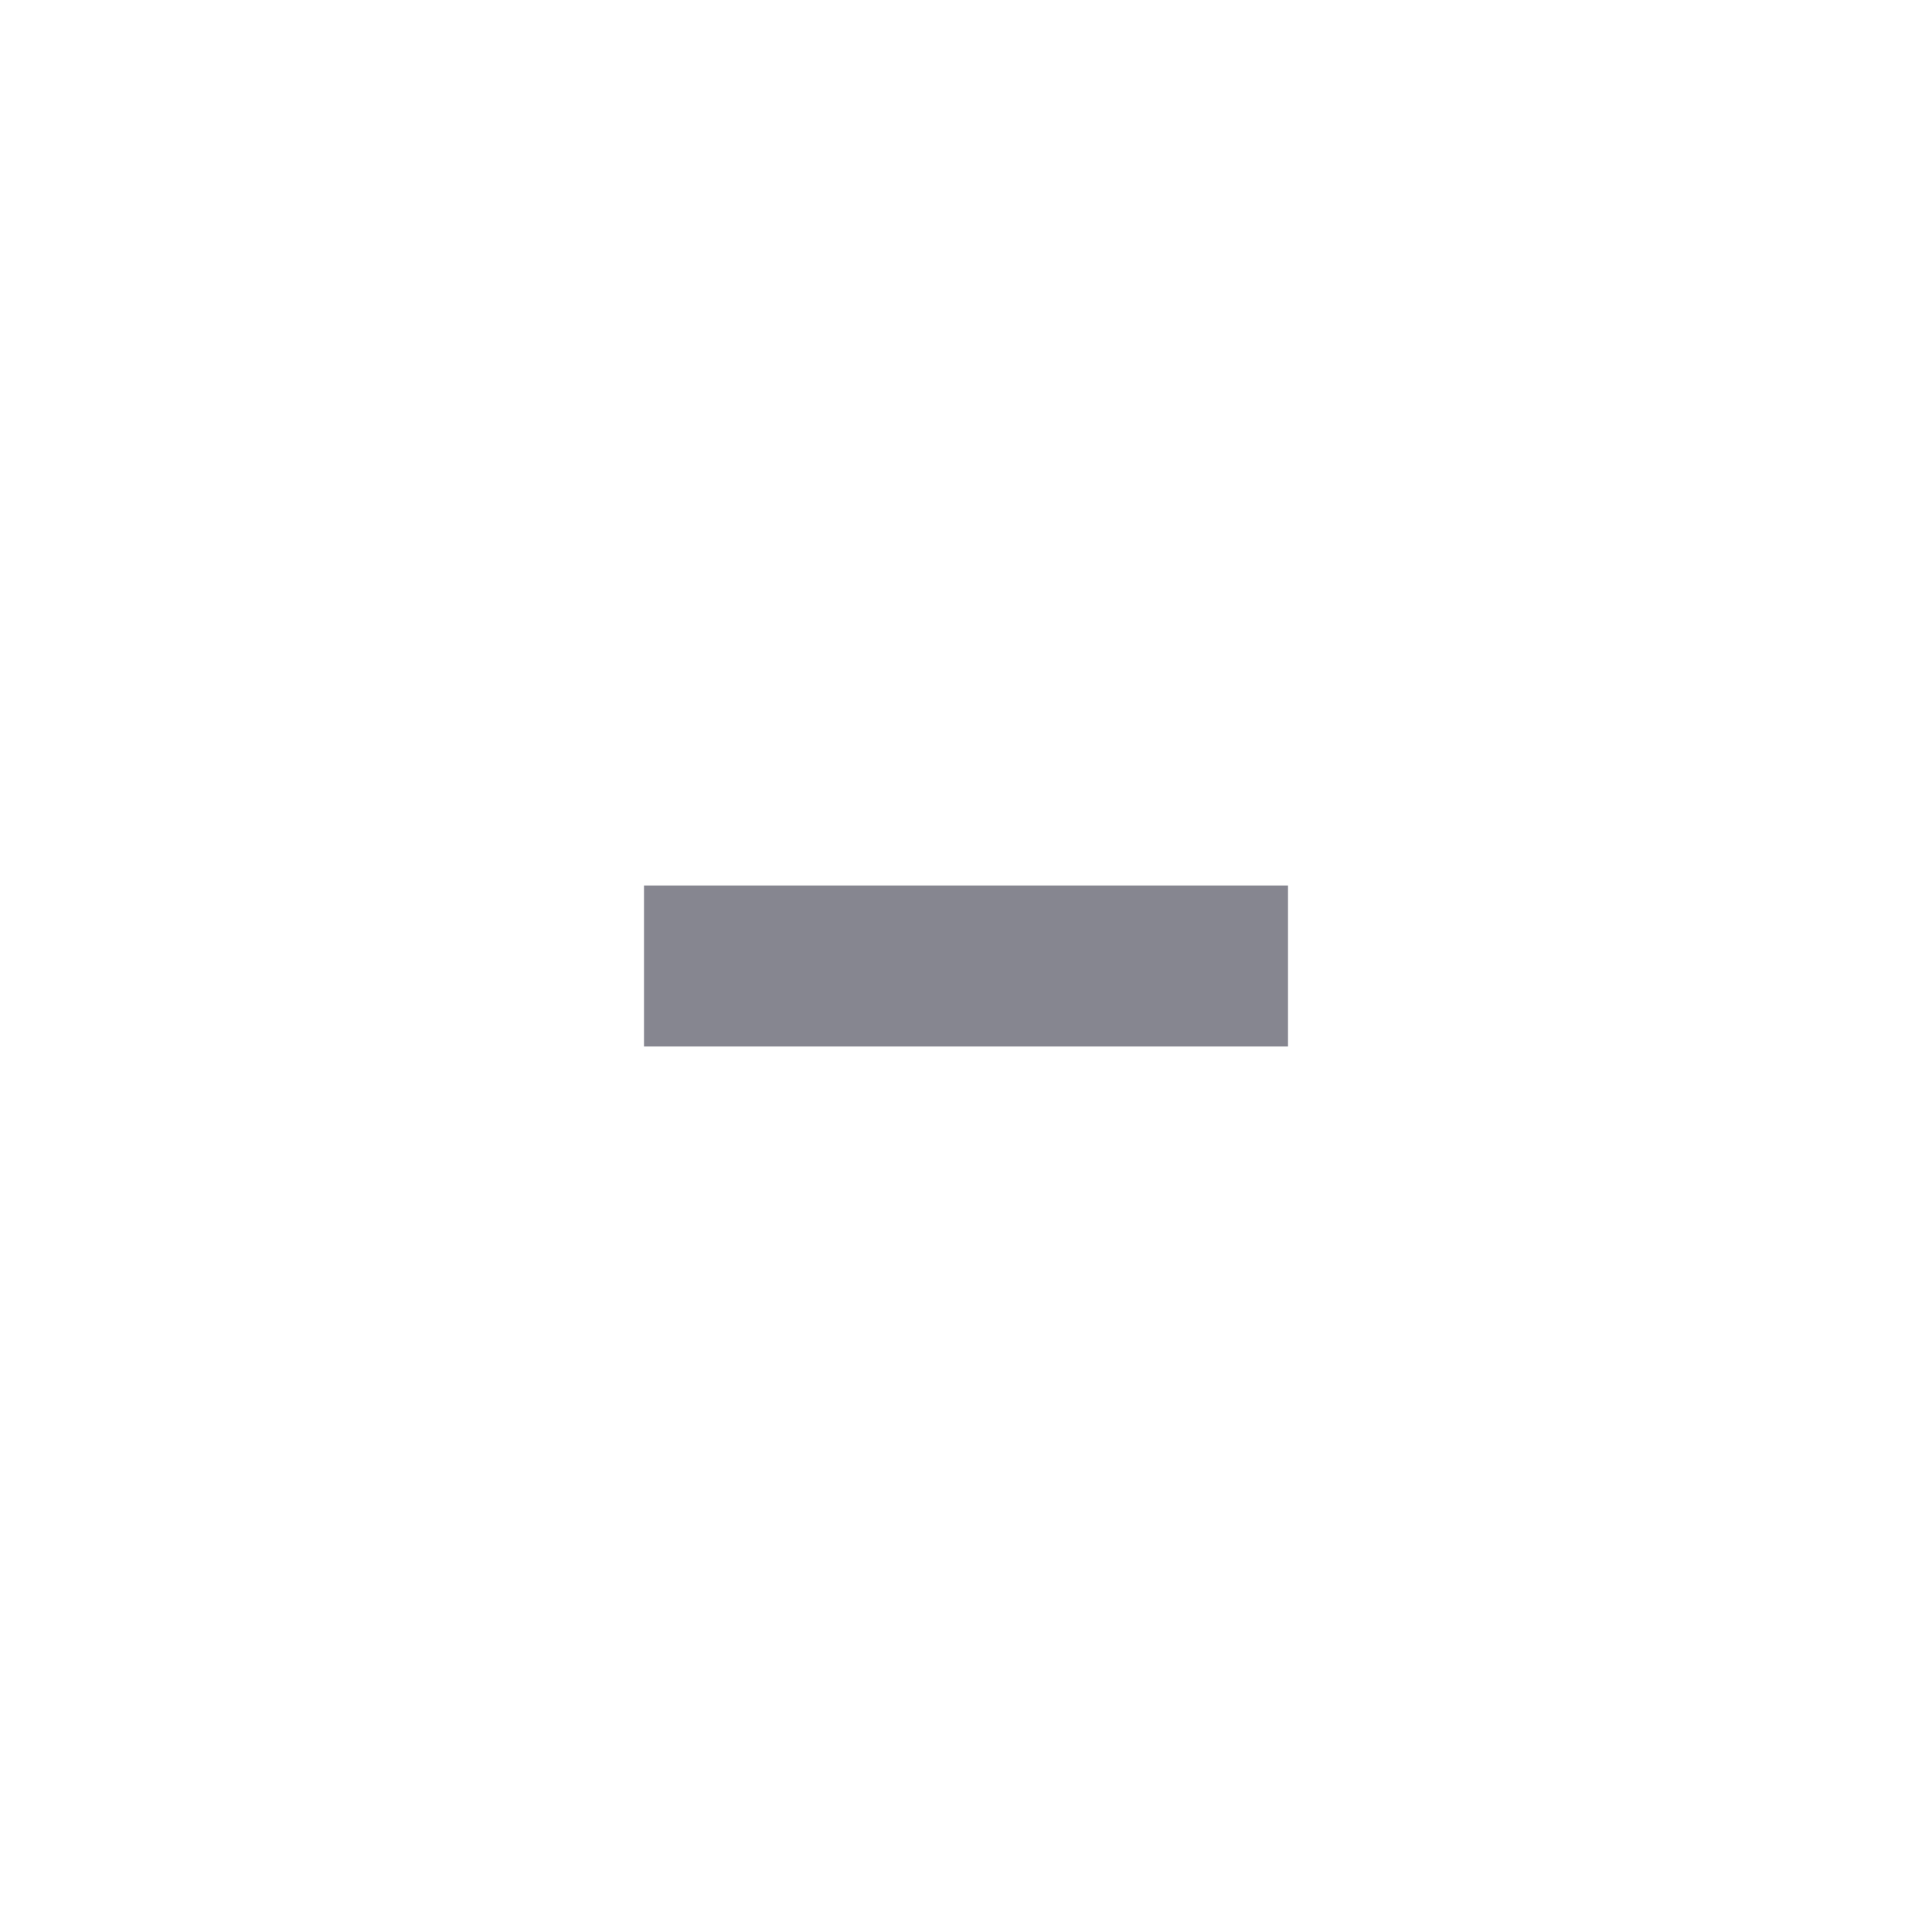
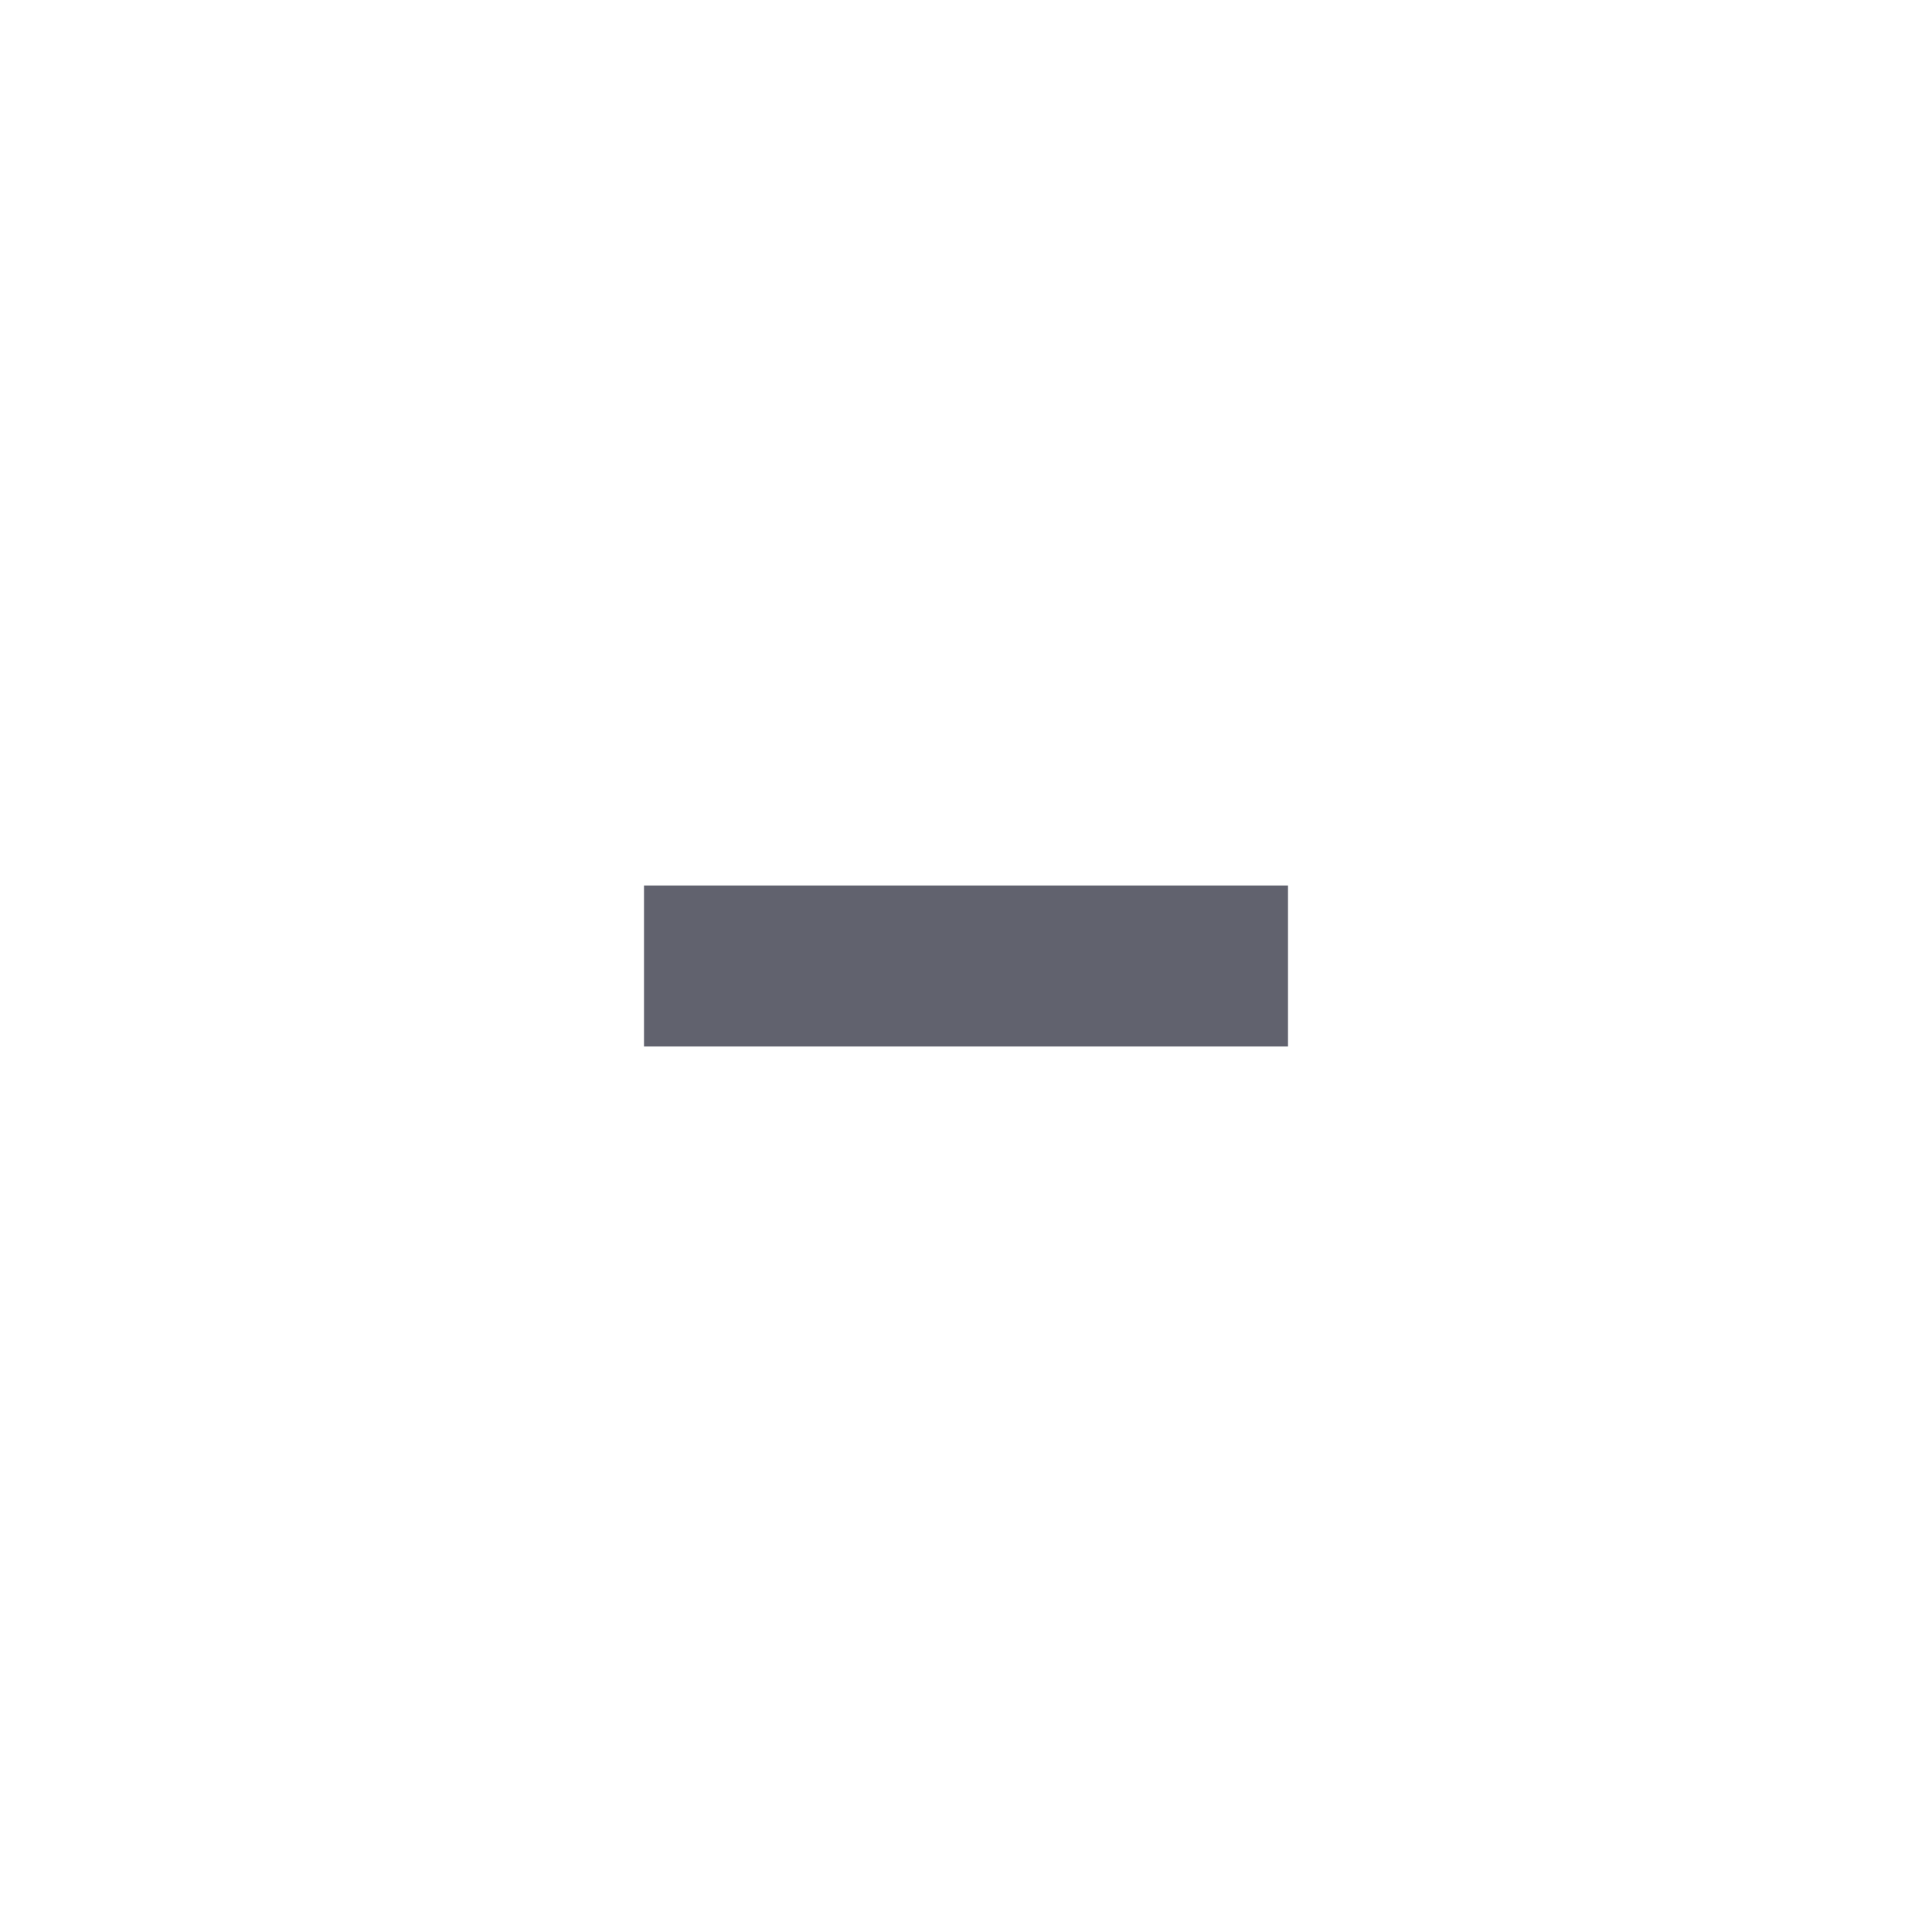
<svg xmlns="http://www.w3.org/2000/svg" version="1.1" x="0px" y="0px" width="24px" height="24px" viewBox="0 0 24 24" xml:space="preserve">
-   <rect x="8" y="11" fill="#5d5d6b" opacity="0.75" width="8" height="2" />
+   <rect x="8" y="11" fill="#2c2d3e" opacity="0.75" width="8" height="2" />
</svg>
